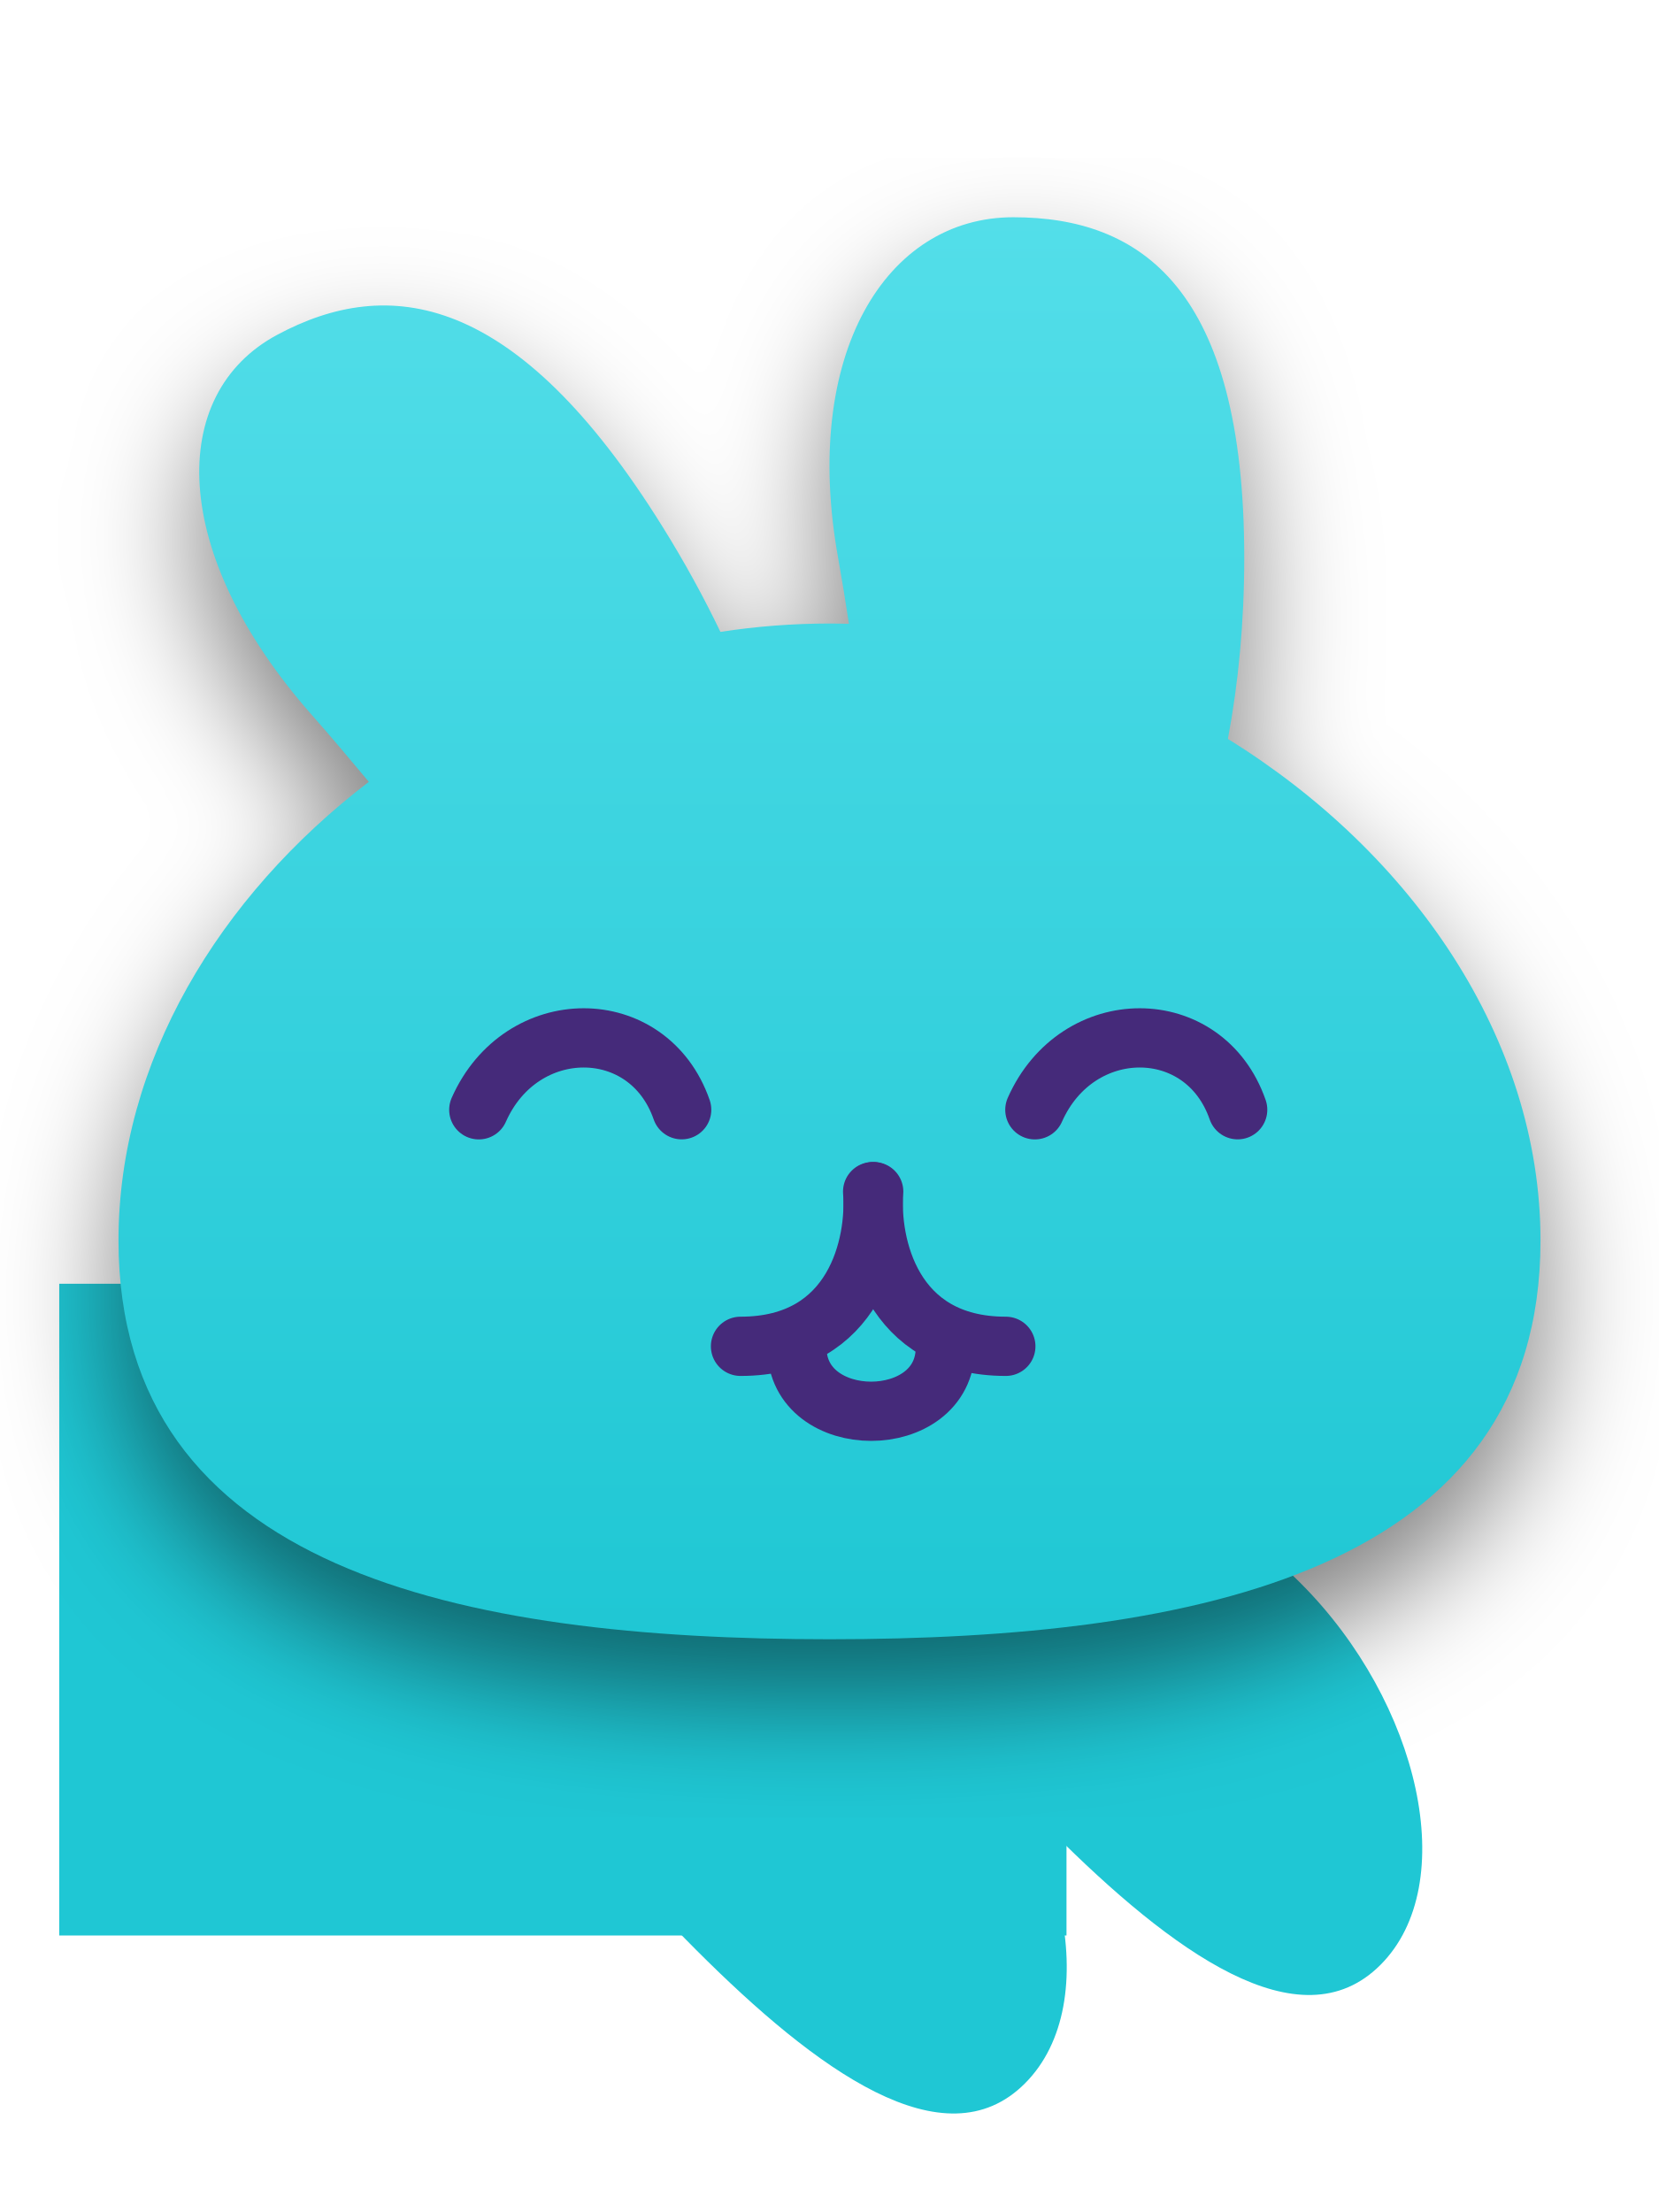
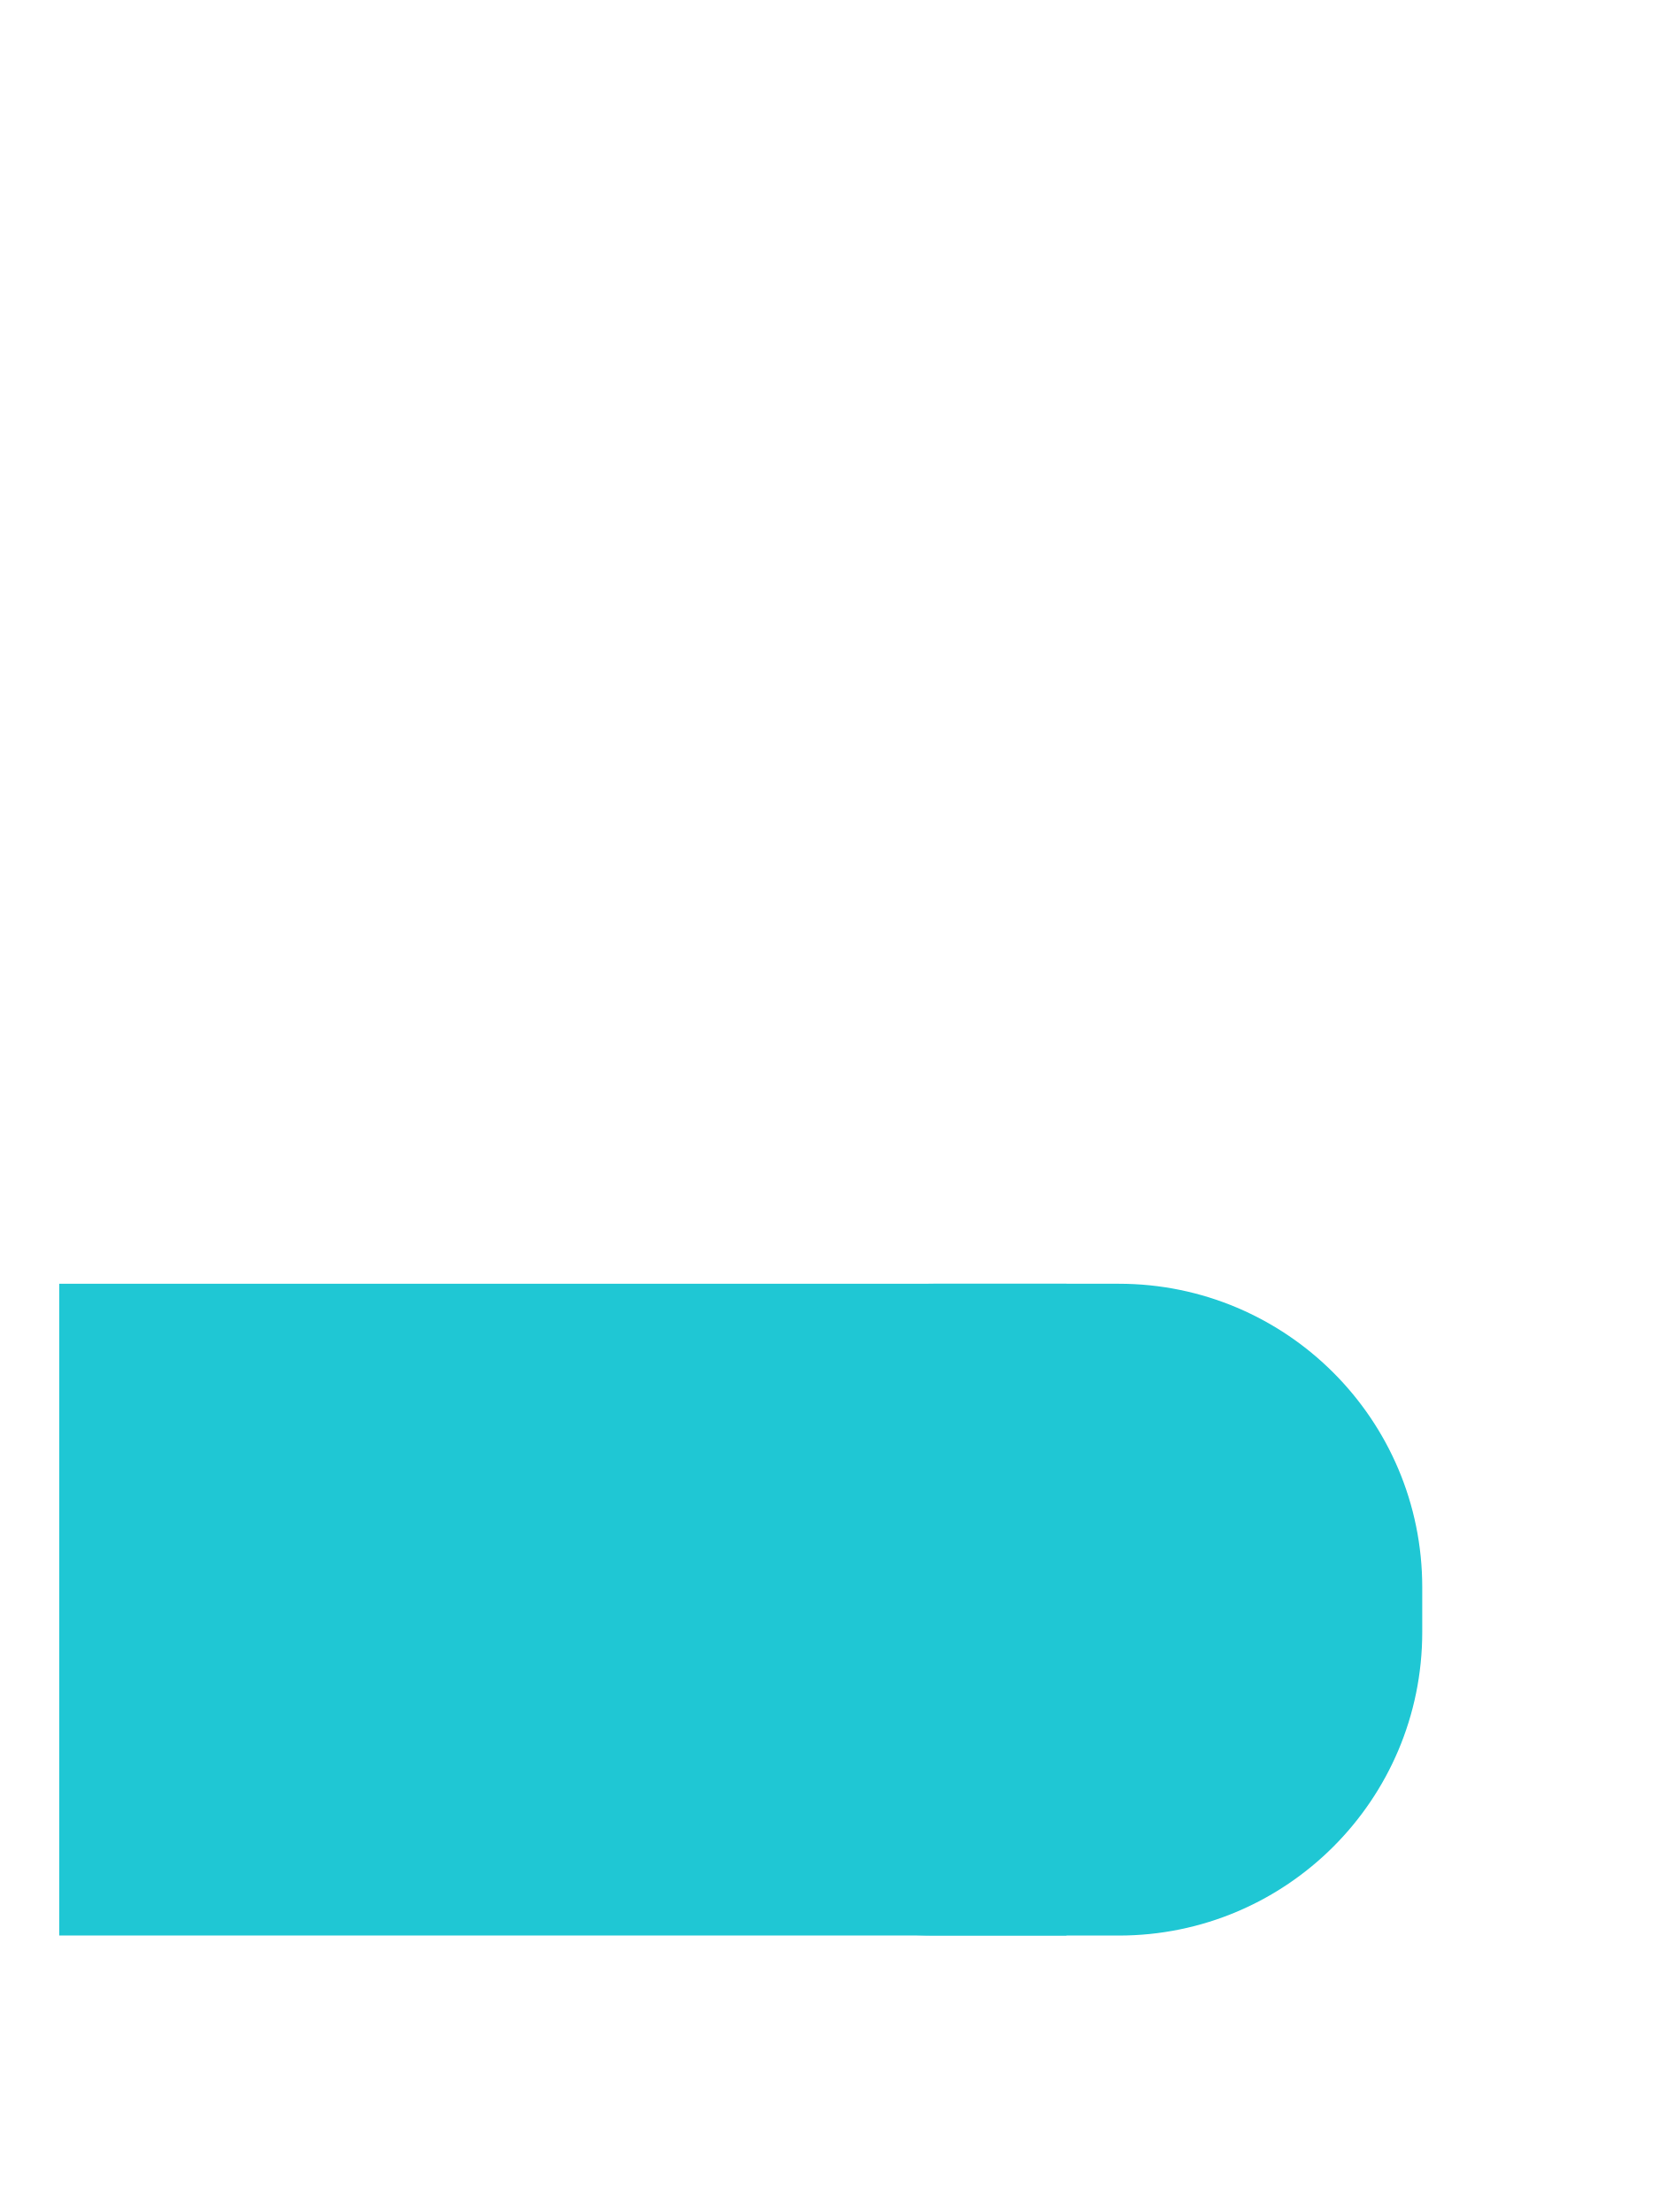
<svg xmlns="http://www.w3.org/2000/svg" width="24" height="32" viewBox="0 0 28 32" fill="none">
  <rect x="1" y="19" width="17" height="11" fill="#1FC7D4" />
-   <path d="M9.507 24.706C8.146 26.067 9.738 28.231 11.755 30.249C13.773 32.267 15.938 33.858 17.298 32.497C18.659 31.137 17.968 28.071 15.951 26.053C13.933 24.036 10.868 23.345 9.507 24.706Z" fill="#1FC7D4" />
-   <path d="M15.507 22.706C14.146 24.067 15.738 26.231 17.756 28.249C19.773 30.267 21.938 31.858 23.298 30.497C24.659 29.137 23.968 26.071 21.951 24.053C19.933 22.036 16.868 21.345 15.507 22.706Z" fill="#1FC7D4" />
-   <g filter="url(#filter0_d)">
-     <path fill-rule="evenodd" clip-rule="evenodd" d="M14.146 6.752C14.21 7.109 14.27 7.481 14.328 7.862C14.219 7.859 14.11 7.857 14 7.857C13.38 7.857 12.765 7.905 12.159 7.998C11.879 7.415 11.555 6.822 11.187 6.231C8.699 2.229 6.538 1.987 4.679 2.984C2.819 3.981 2.856 6.676 5.267 9.405C5.581 9.761 5.901 10.14 6.225 10.529C3.69 12.466 2 15.264 2 18.27C2 23.829 7.785 25 14 25C20.215 25 26 23.829 26 18.27C26 14.866 23.832 11.727 20.724 9.805C20.902 8.86 21 7.83 21 6.752C21 2.196 19.255 1 17.102 1C14.95 1 13.526 3.318 14.146 6.752Z" fill="url(#paint0_linear_bunnyhead_max)" />
-   </g>
-   <path d="M11.505 16.063C10.944 14.446 8.797 14.446 8.081 16.064" stroke="#452A7A" stroke-linecap="round" />
-   <path d="M20.889 16.063C20.328 14.446 18.182 14.446 17.466 16.064" stroke="#452A7A" stroke-linecap="round" />
-   <path d="M14.728 17.445C14.796 18.315 14.445 20.056 12.498 20.056" stroke="#452A7A" stroke-linecap="round" />
-   <path d="M14.746 17.445C14.678 18.315 15.03 20.056 16.976 20.056" stroke="#452A7A" stroke-linecap="round" />
-   <path d="M13.45 20.079C13.45 21.51 15.955 21.51 15.955 20.079" stroke="#452A7A" stroke-linecap="round" />
-   <defs>
-     <filter id="filter0_d" x="0" y="0" width="28" height="28" filterUnits="userSpaceOnUse" color-interpolation-filters="sRGB">
-       <feFlood flood-opacity="0" result="BackgroundImageFix" />
-       <feColorMatrix in="SourceAlpha" type="matrix" values="0 0 0 0 0 0 0 0 0 0 0 0 0 0 0 0 0 0 127 0" />
-       <feOffset dy="1" />
-       <feGaussianBlur stdDeviation="1" />
-       <feColorMatrix type="matrix" values="0 0 0 0 0 0 0 0 0 0 0 0 0 0 0 0 0 0 0.5 0" />
-       <feBlend mode="normal" in2="BackgroundImageFix" result="effect1_dropShadow" />
-       <feBlend mode="normal" in="SourceGraphic" in2="effect1_dropShadow" result="shape" />
-     </filter>
-     <linearGradient id="paint0_linear_bunnyhead_max" x1="14" y1="1" x2="14" y2="25" gradientUnits="userSpaceOnUse">
-       <stop stop-color="#53DEE9" />
-       <stop offset="1" stop-color="#1FC7D4" />
-     </linearGradient>
-   </defs>
+   <rect fill="#1fc7d4" width="13.367" height="11.001" x="10.637" y="19" ry="5.122" />
</svg>
